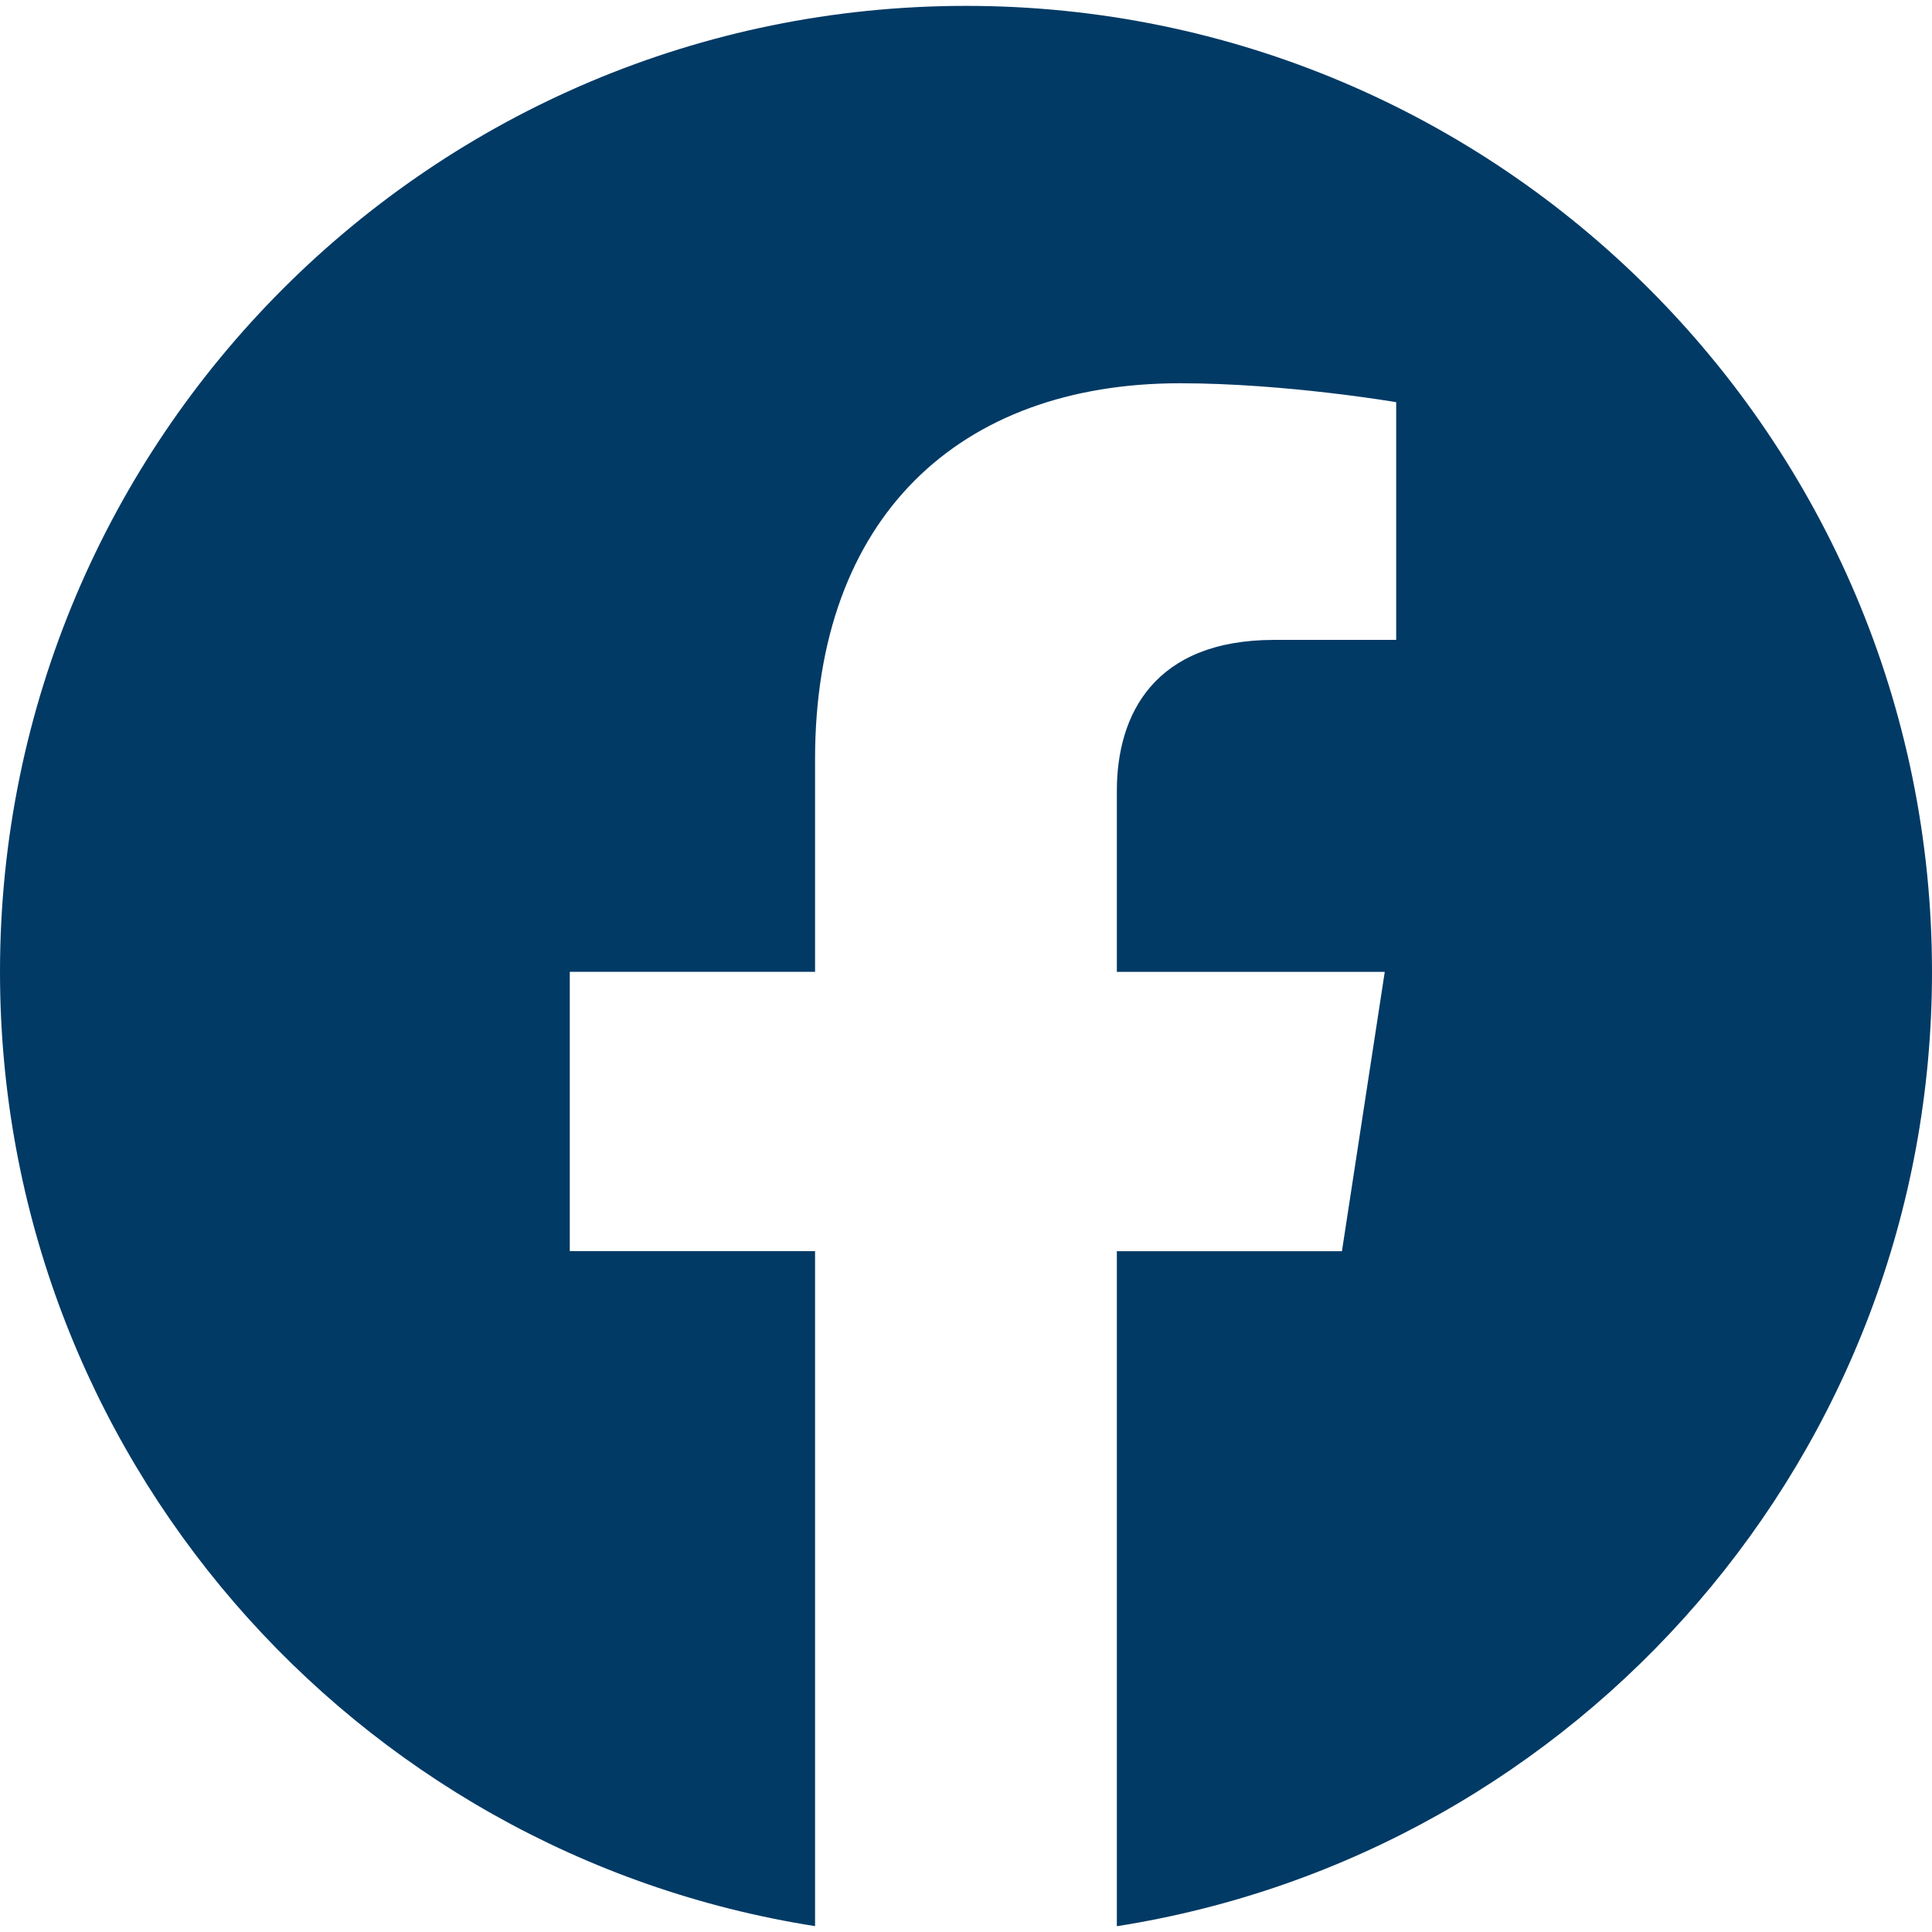
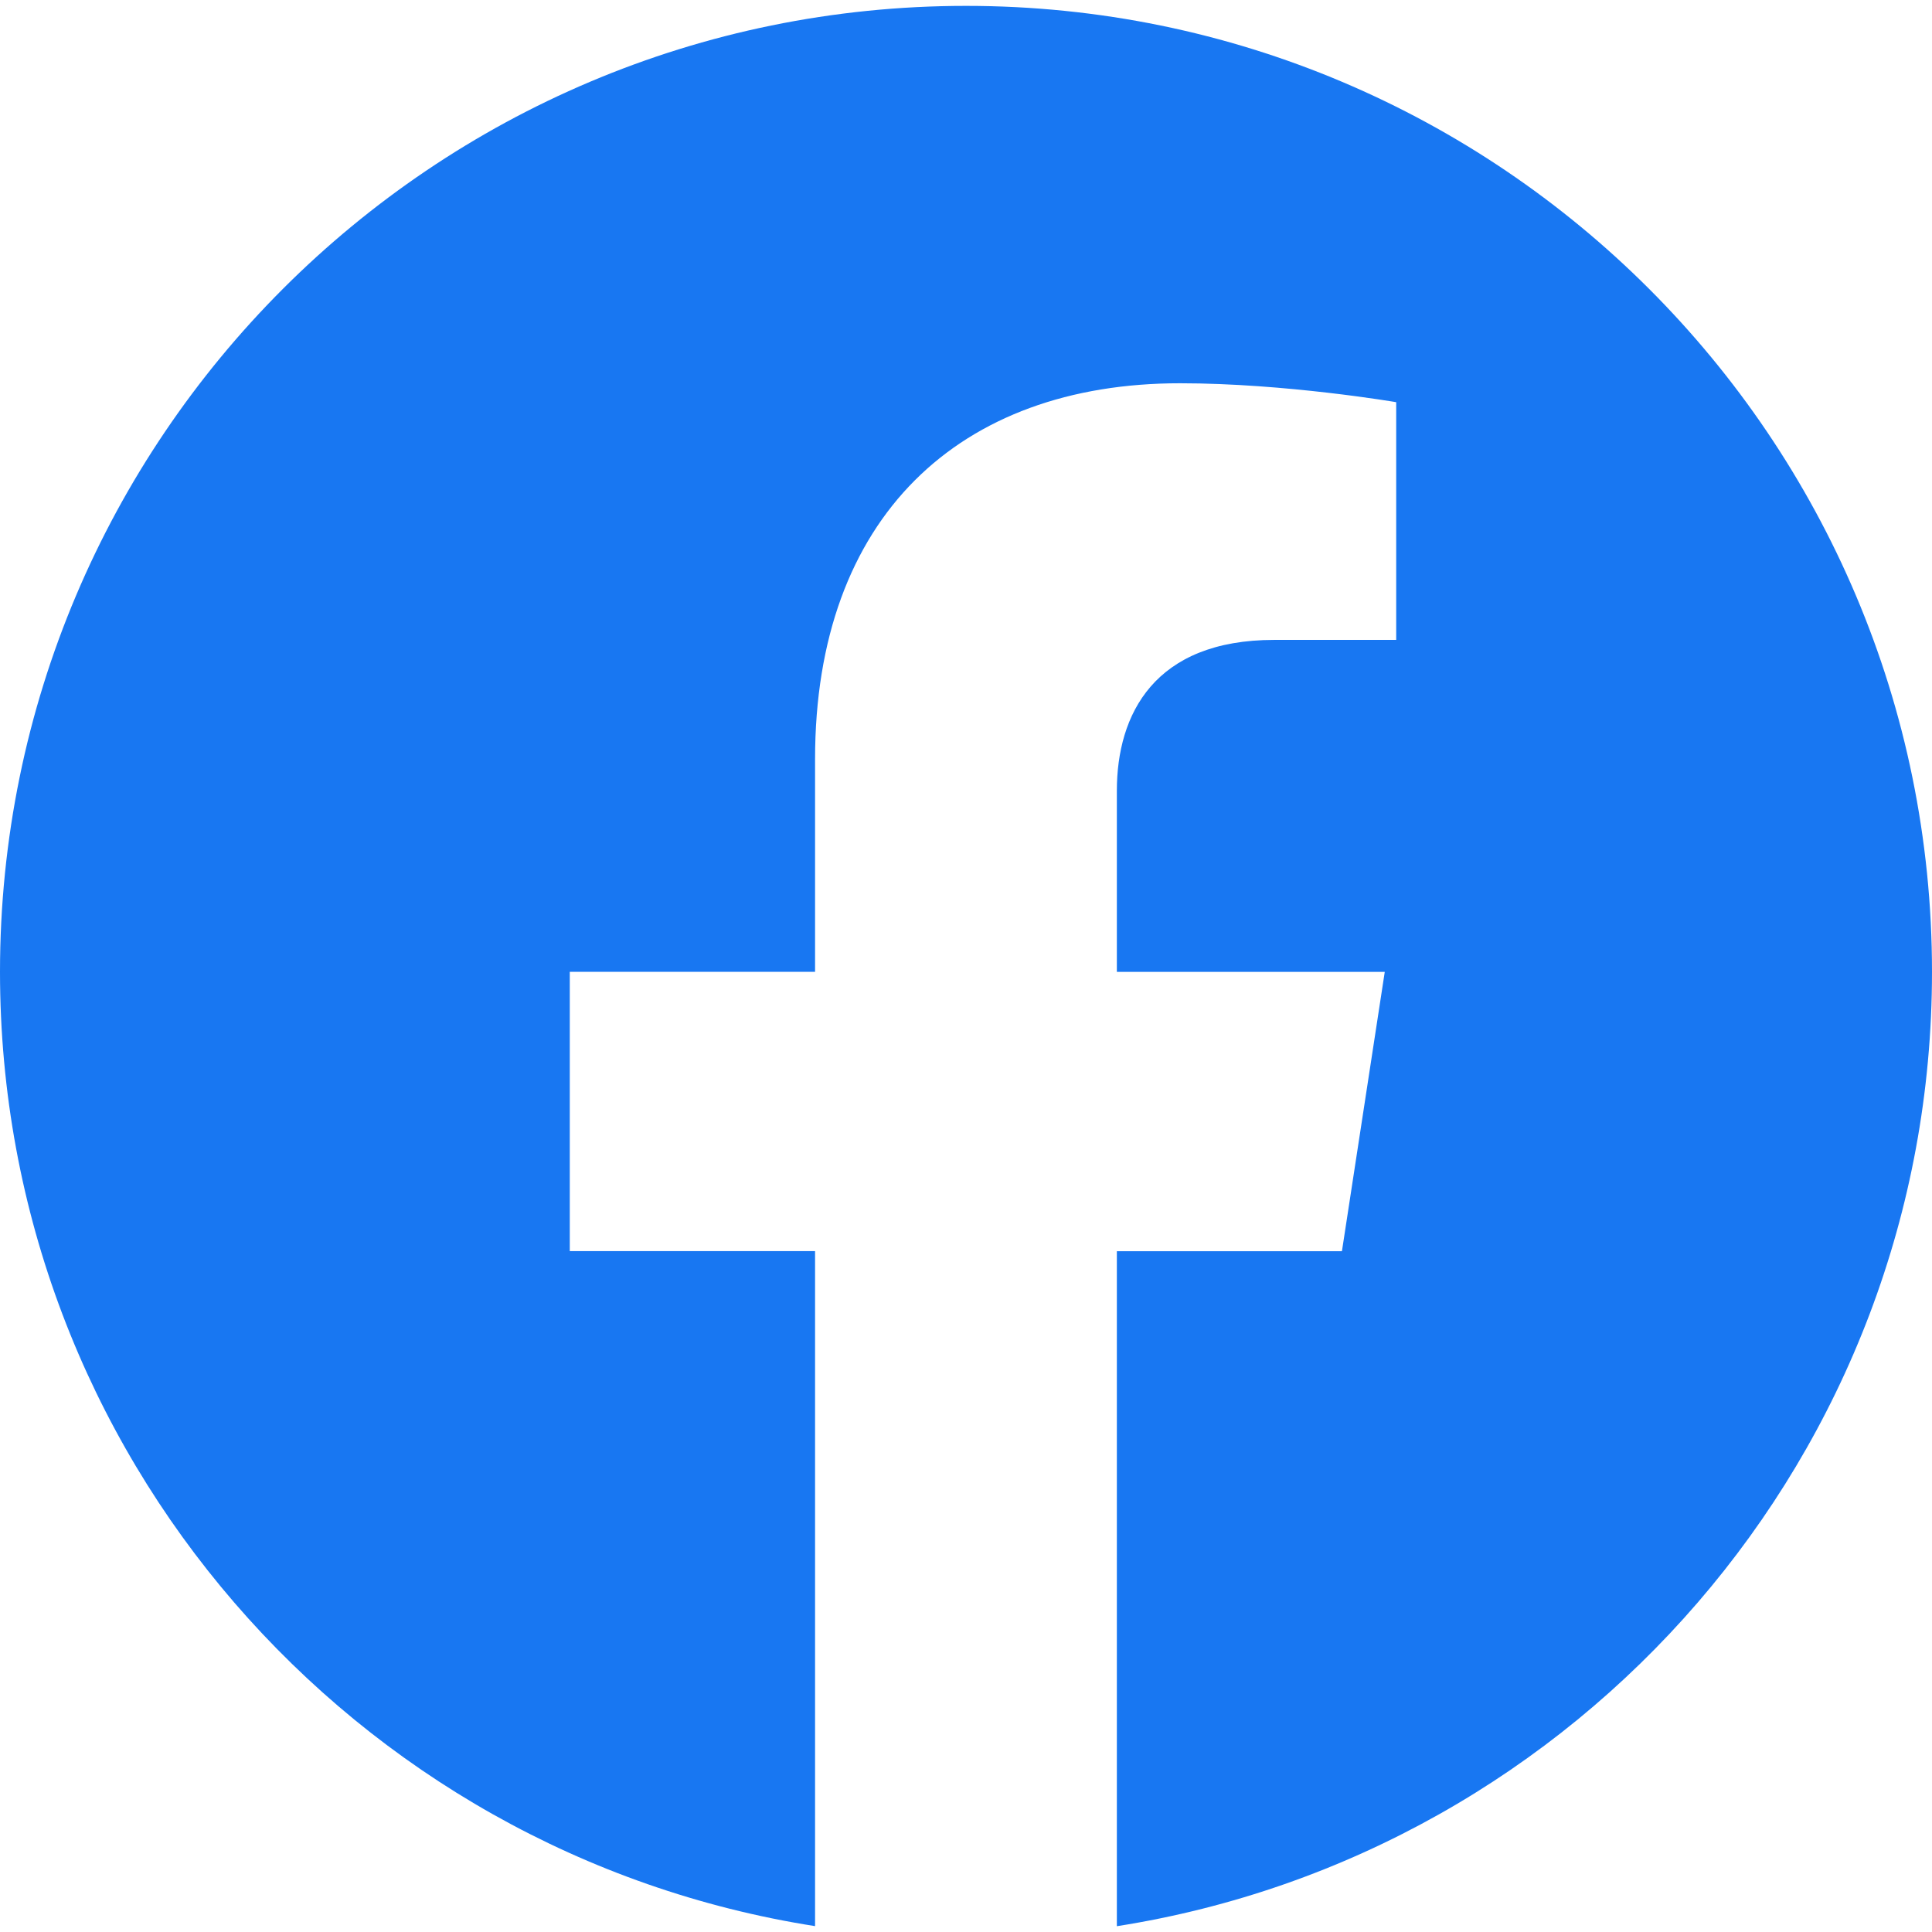
- <svg xmlns="http://www.w3.org/2000/svg" viewBox="0 0 24 24" fill="#013a65">
+ <svg xmlns="http://www.w3.org/2000/svg" viewBox="0 0 24 24" fill="#1877F2">
  <path d="M24 12.073c0-6.627-5.373-12-12-12s-12 5.373-12 12c0 5.99 4.388 10.954 10.125 11.854v-8.385H7.078v-3.47h3.047V9.43c0-3.007 1.792-4.669 4.533-4.669 1.312 0 2.686.235 2.686.235v2.953H15.83c-1.491 0-1.956.925-1.956 1.874v2.25h3.328l-.532 3.47h-2.796v8.385C19.612 23.027 24 18.062 24 12.073z" />
</svg>
